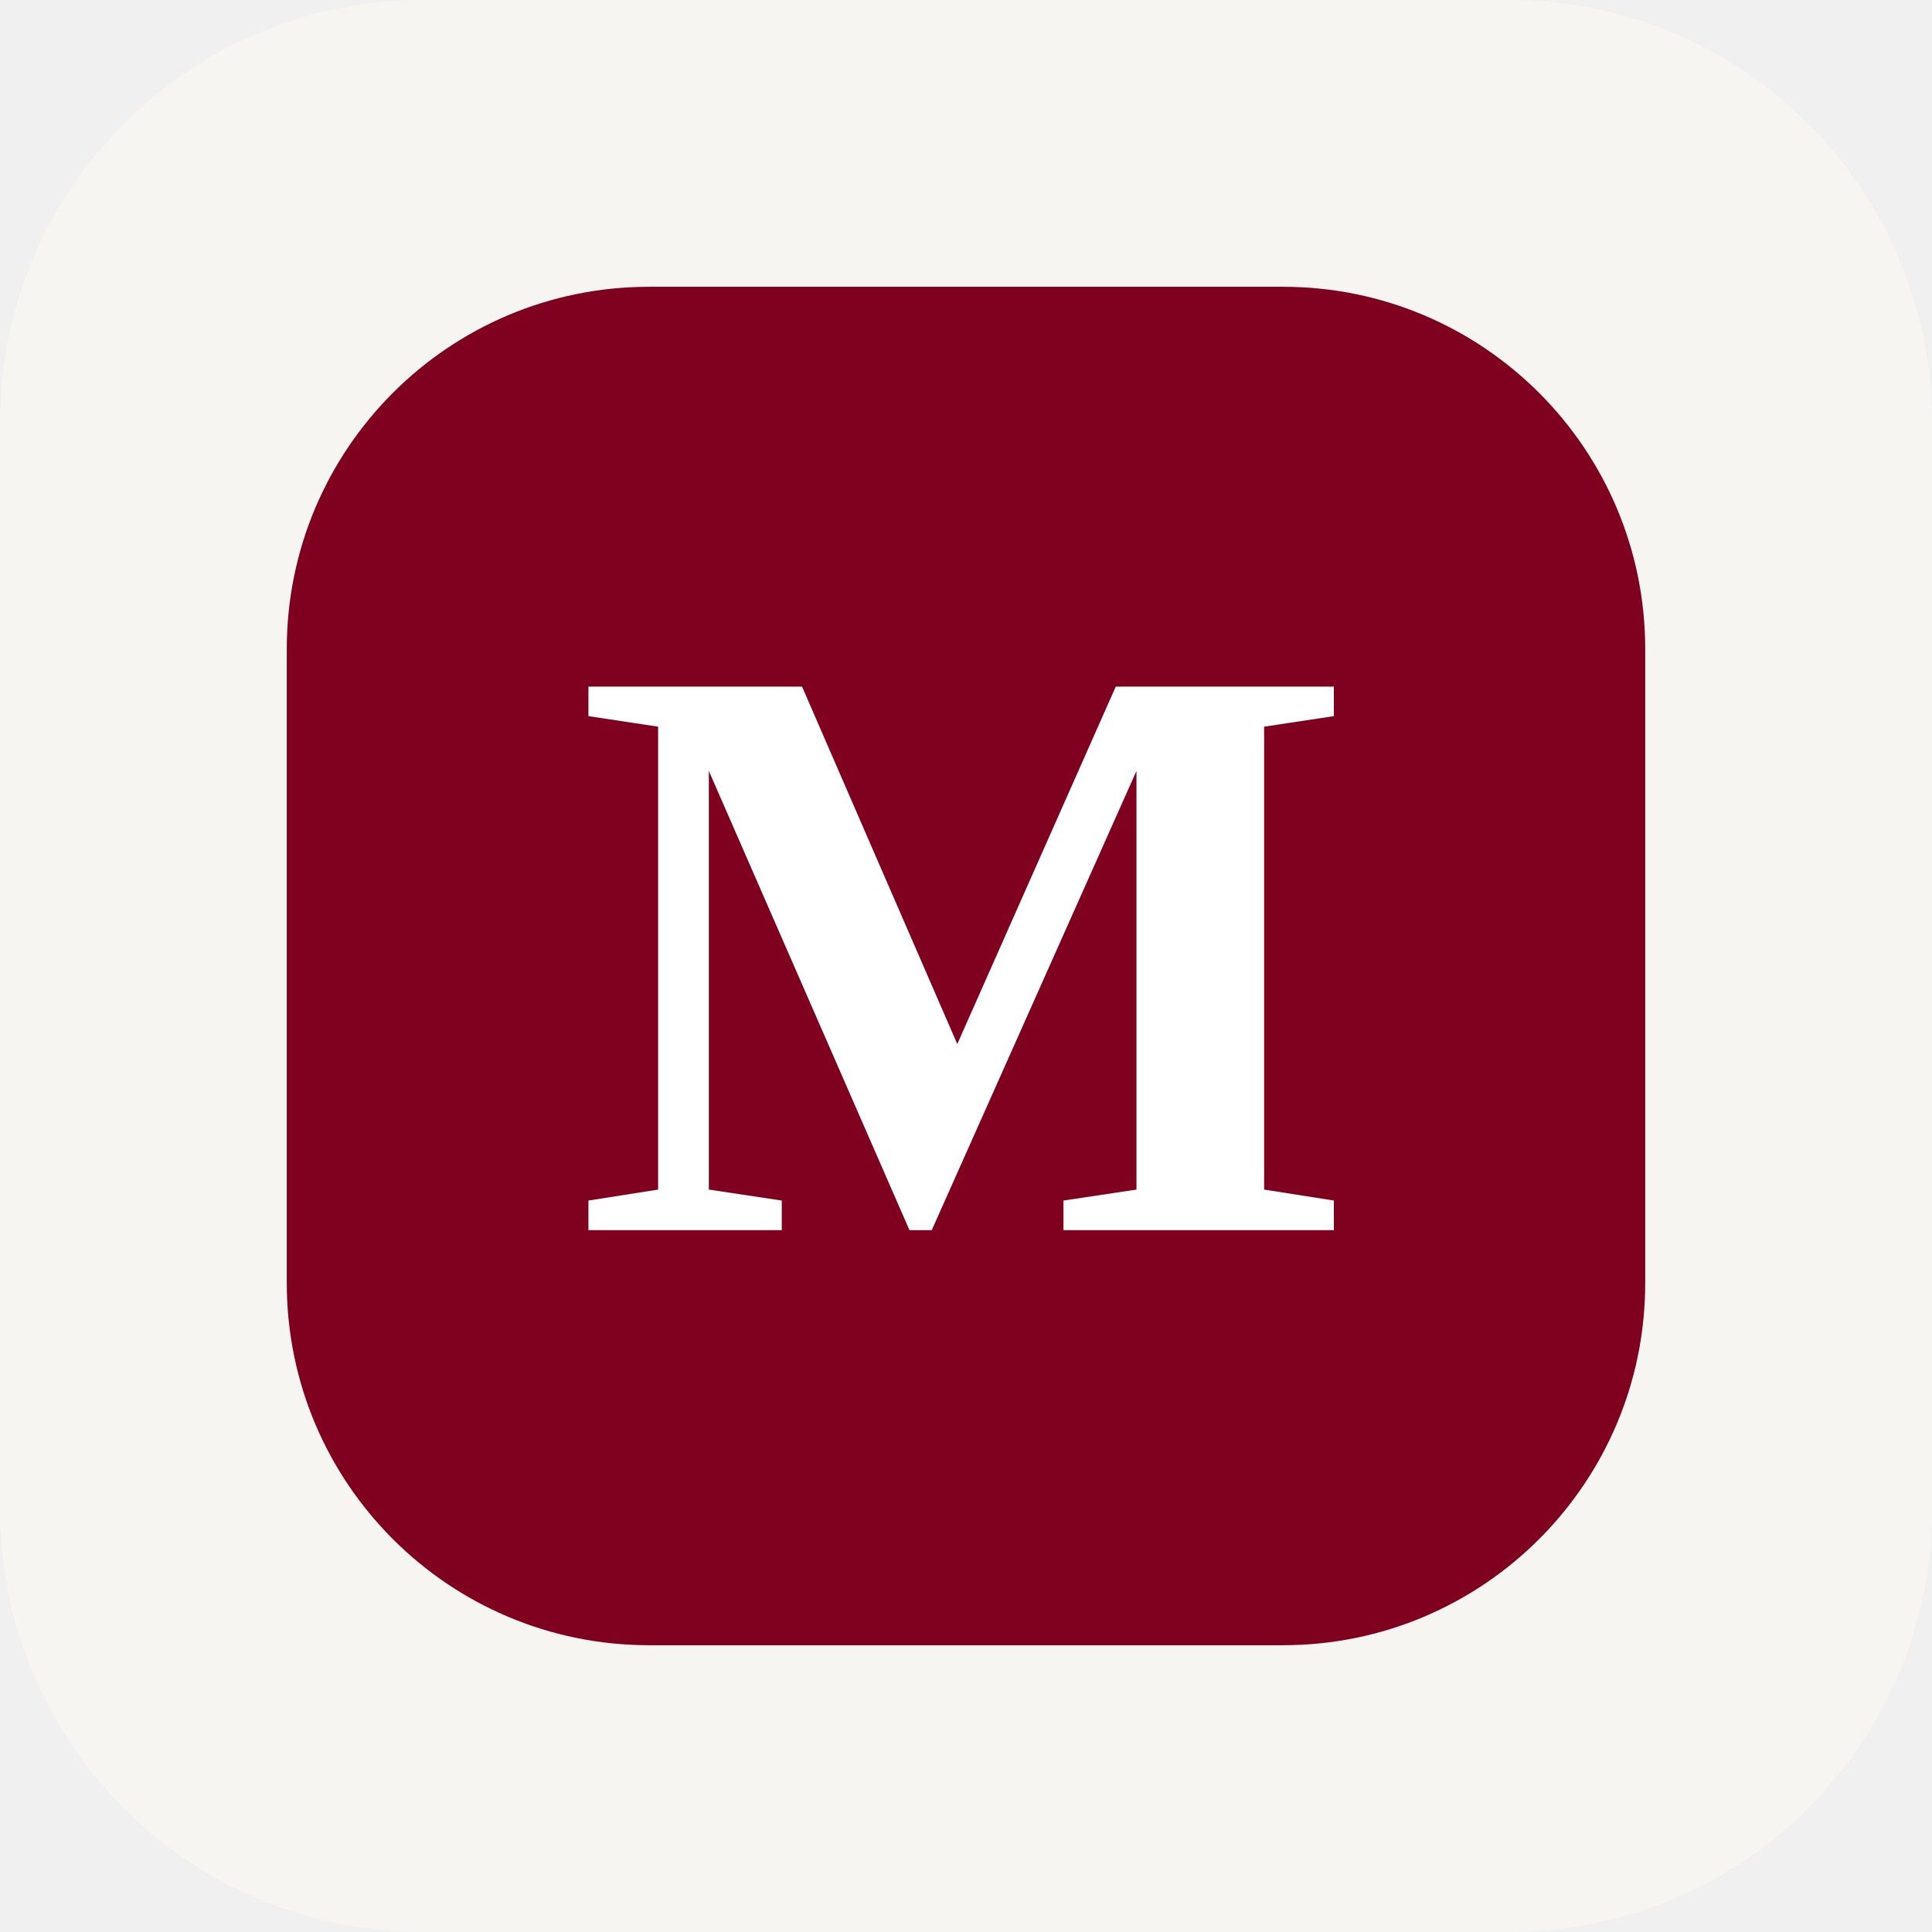
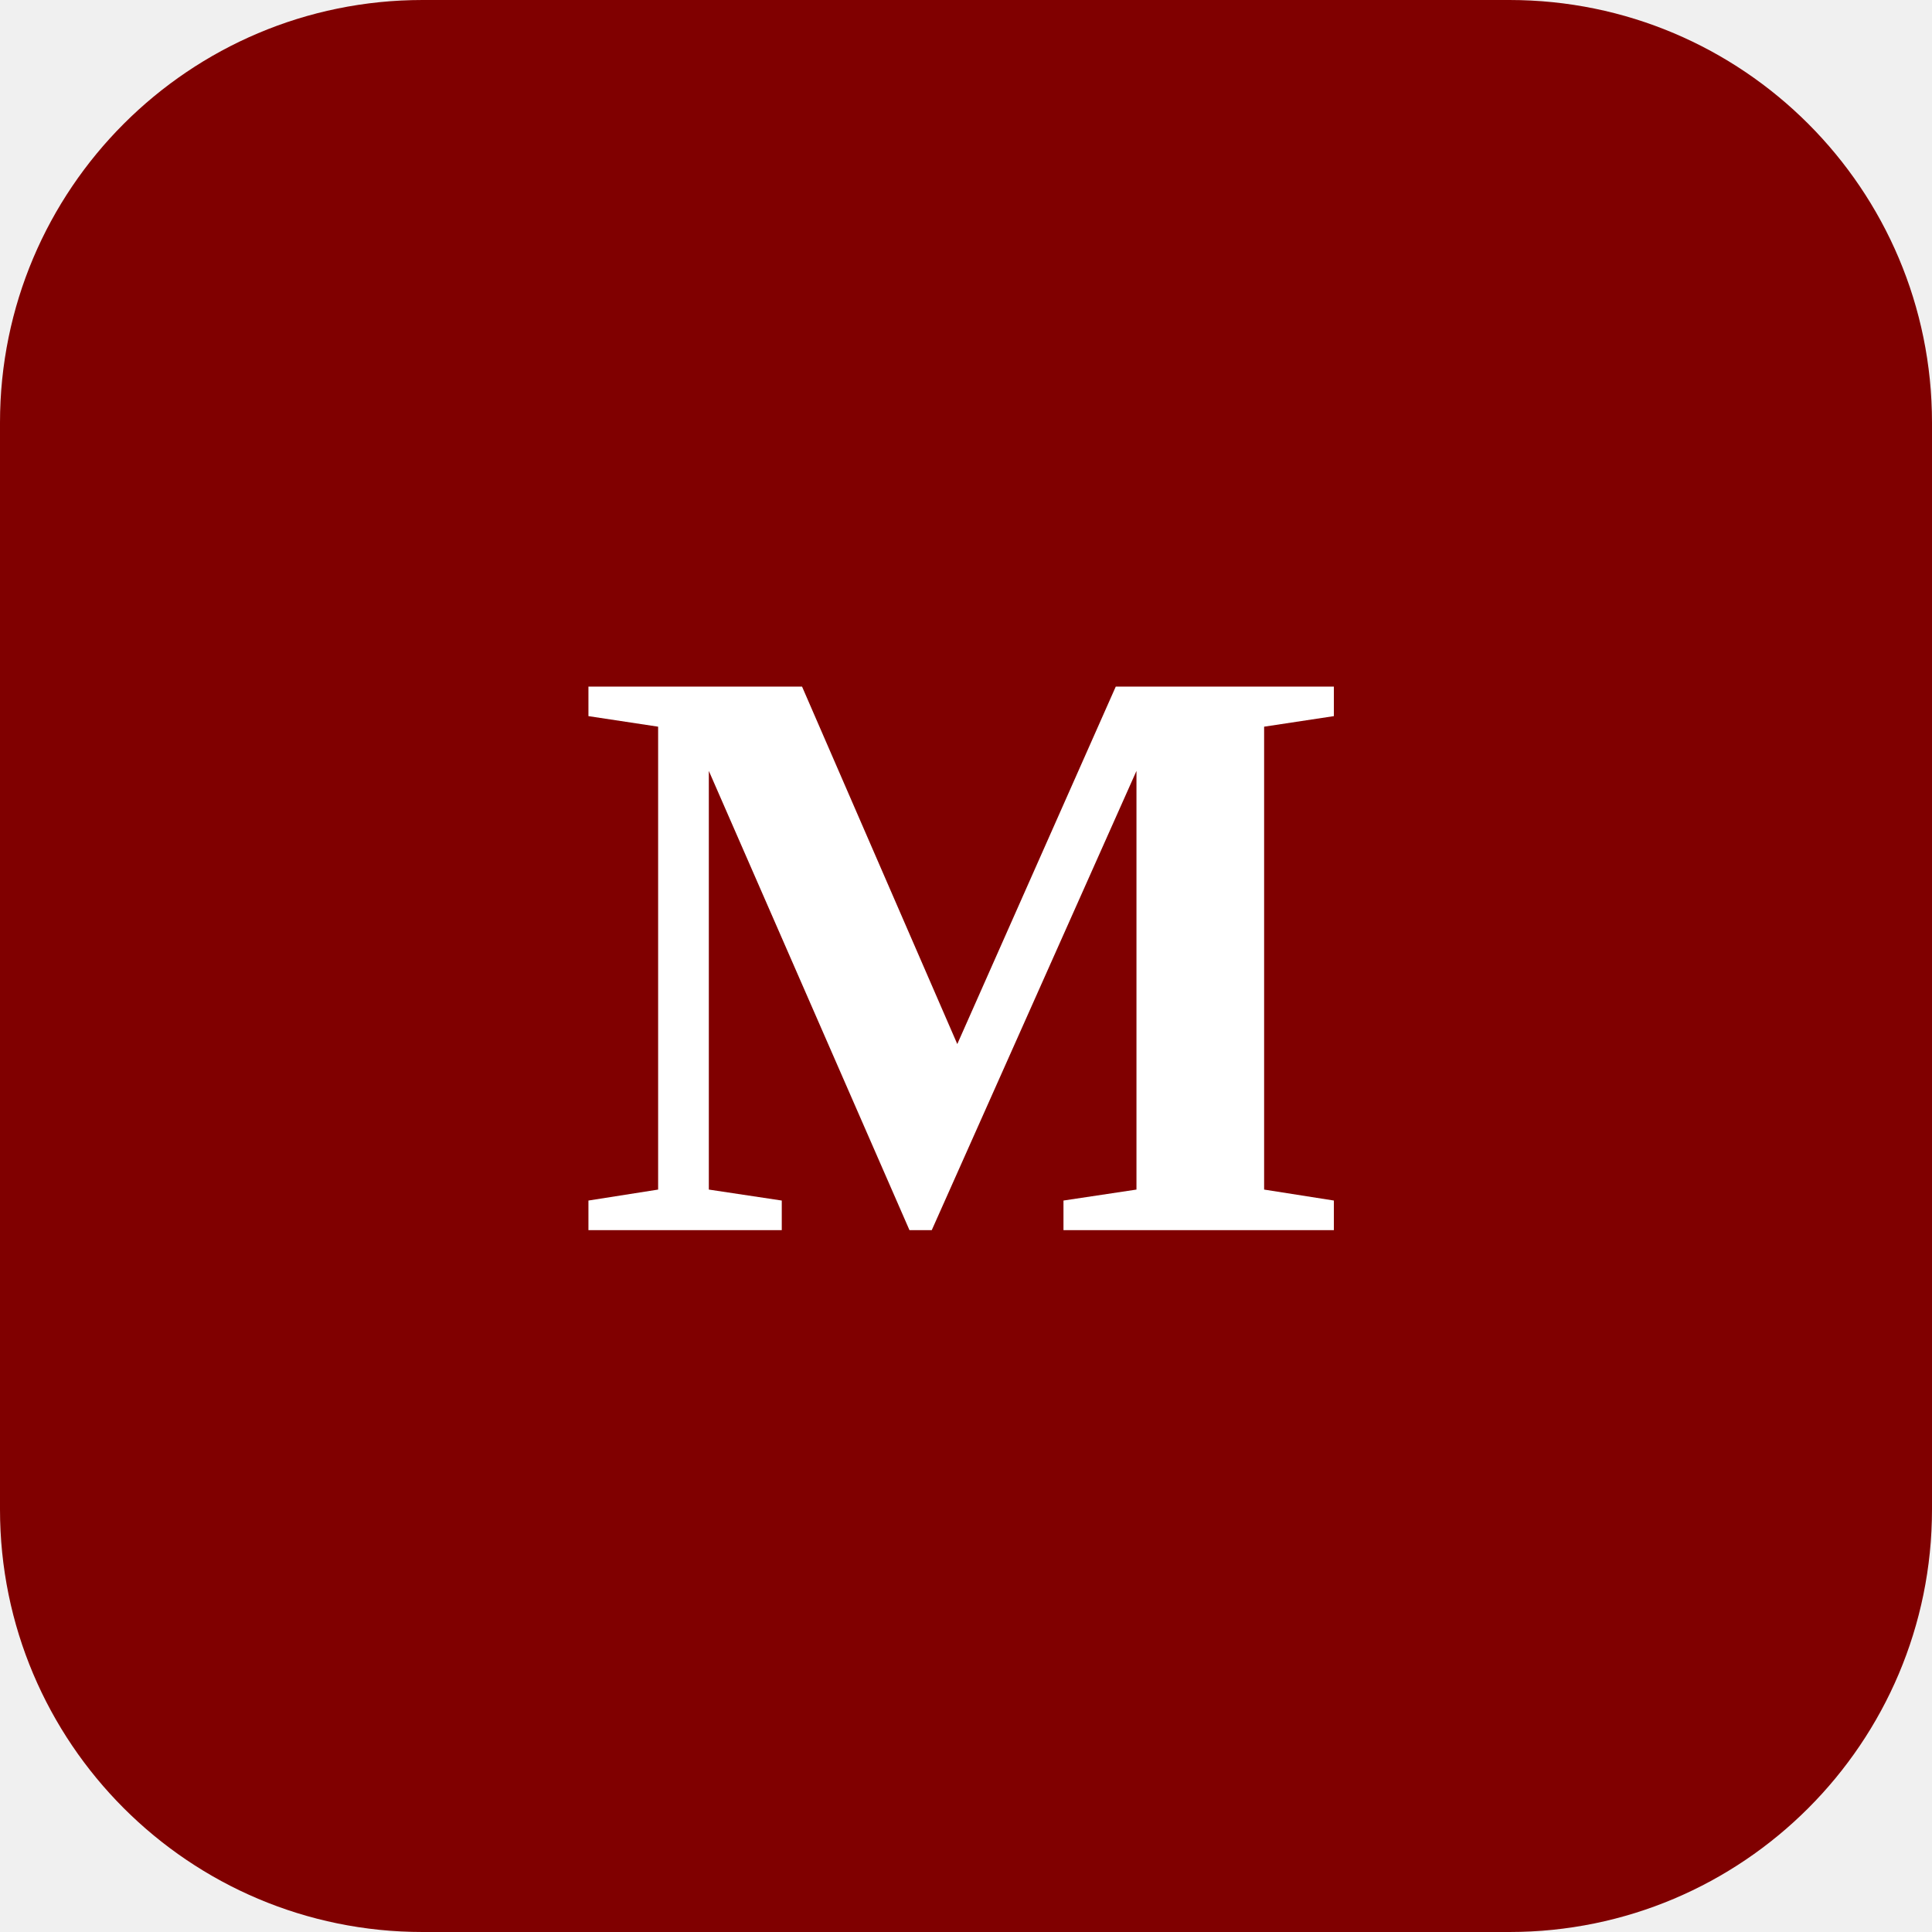
<svg xmlns="http://www.w3.org/2000/svg" viewBox="0 0 512 512">
-   <rect width="512" height="512" rx="112" fill="#F7F5F2" />
-   <rect x="76" y="76" width="360" height="360" rx="96" fill="#800020" />
-   <text x="256" y="326" text-anchor="middle" font-size="220" font-weight="900" fill="#fff">M</text>
+   <rect width="512" height="512" rx="112" fill="maroon" />
+   <text x="256" y="326" text-anchor="middle" font-size="220" font-weight="900" fill="white">M</text>
</svg>
